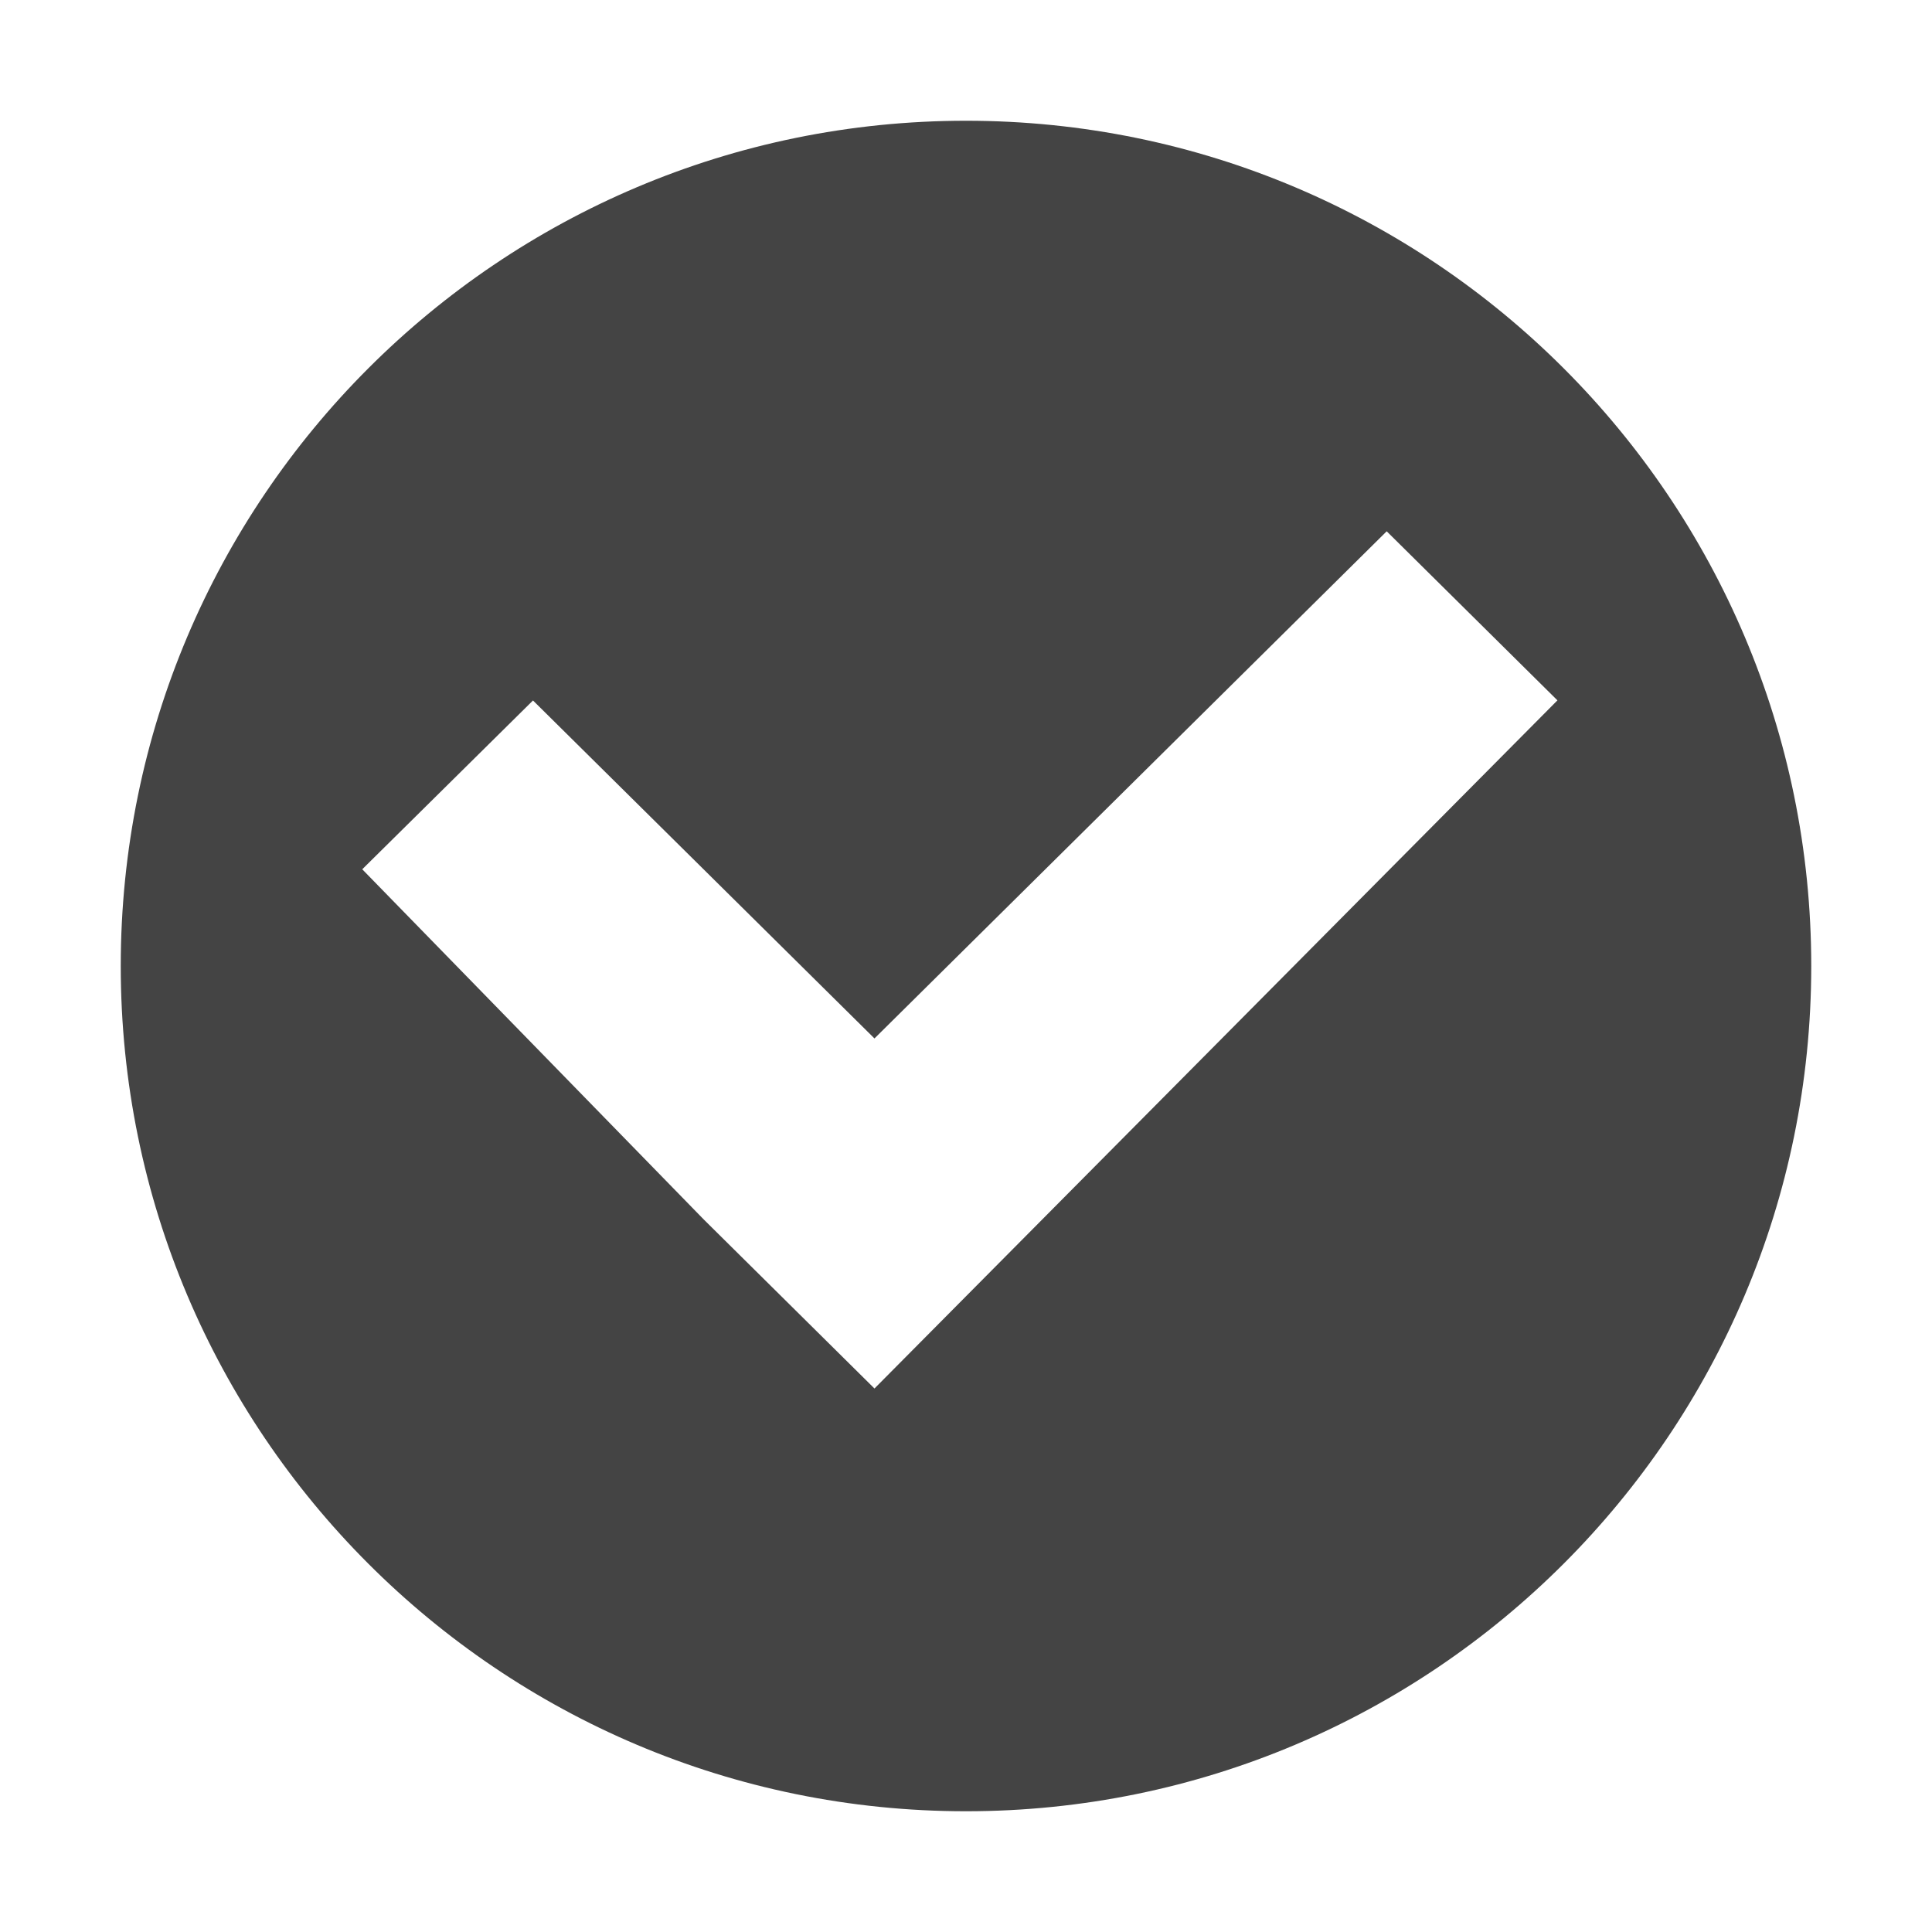
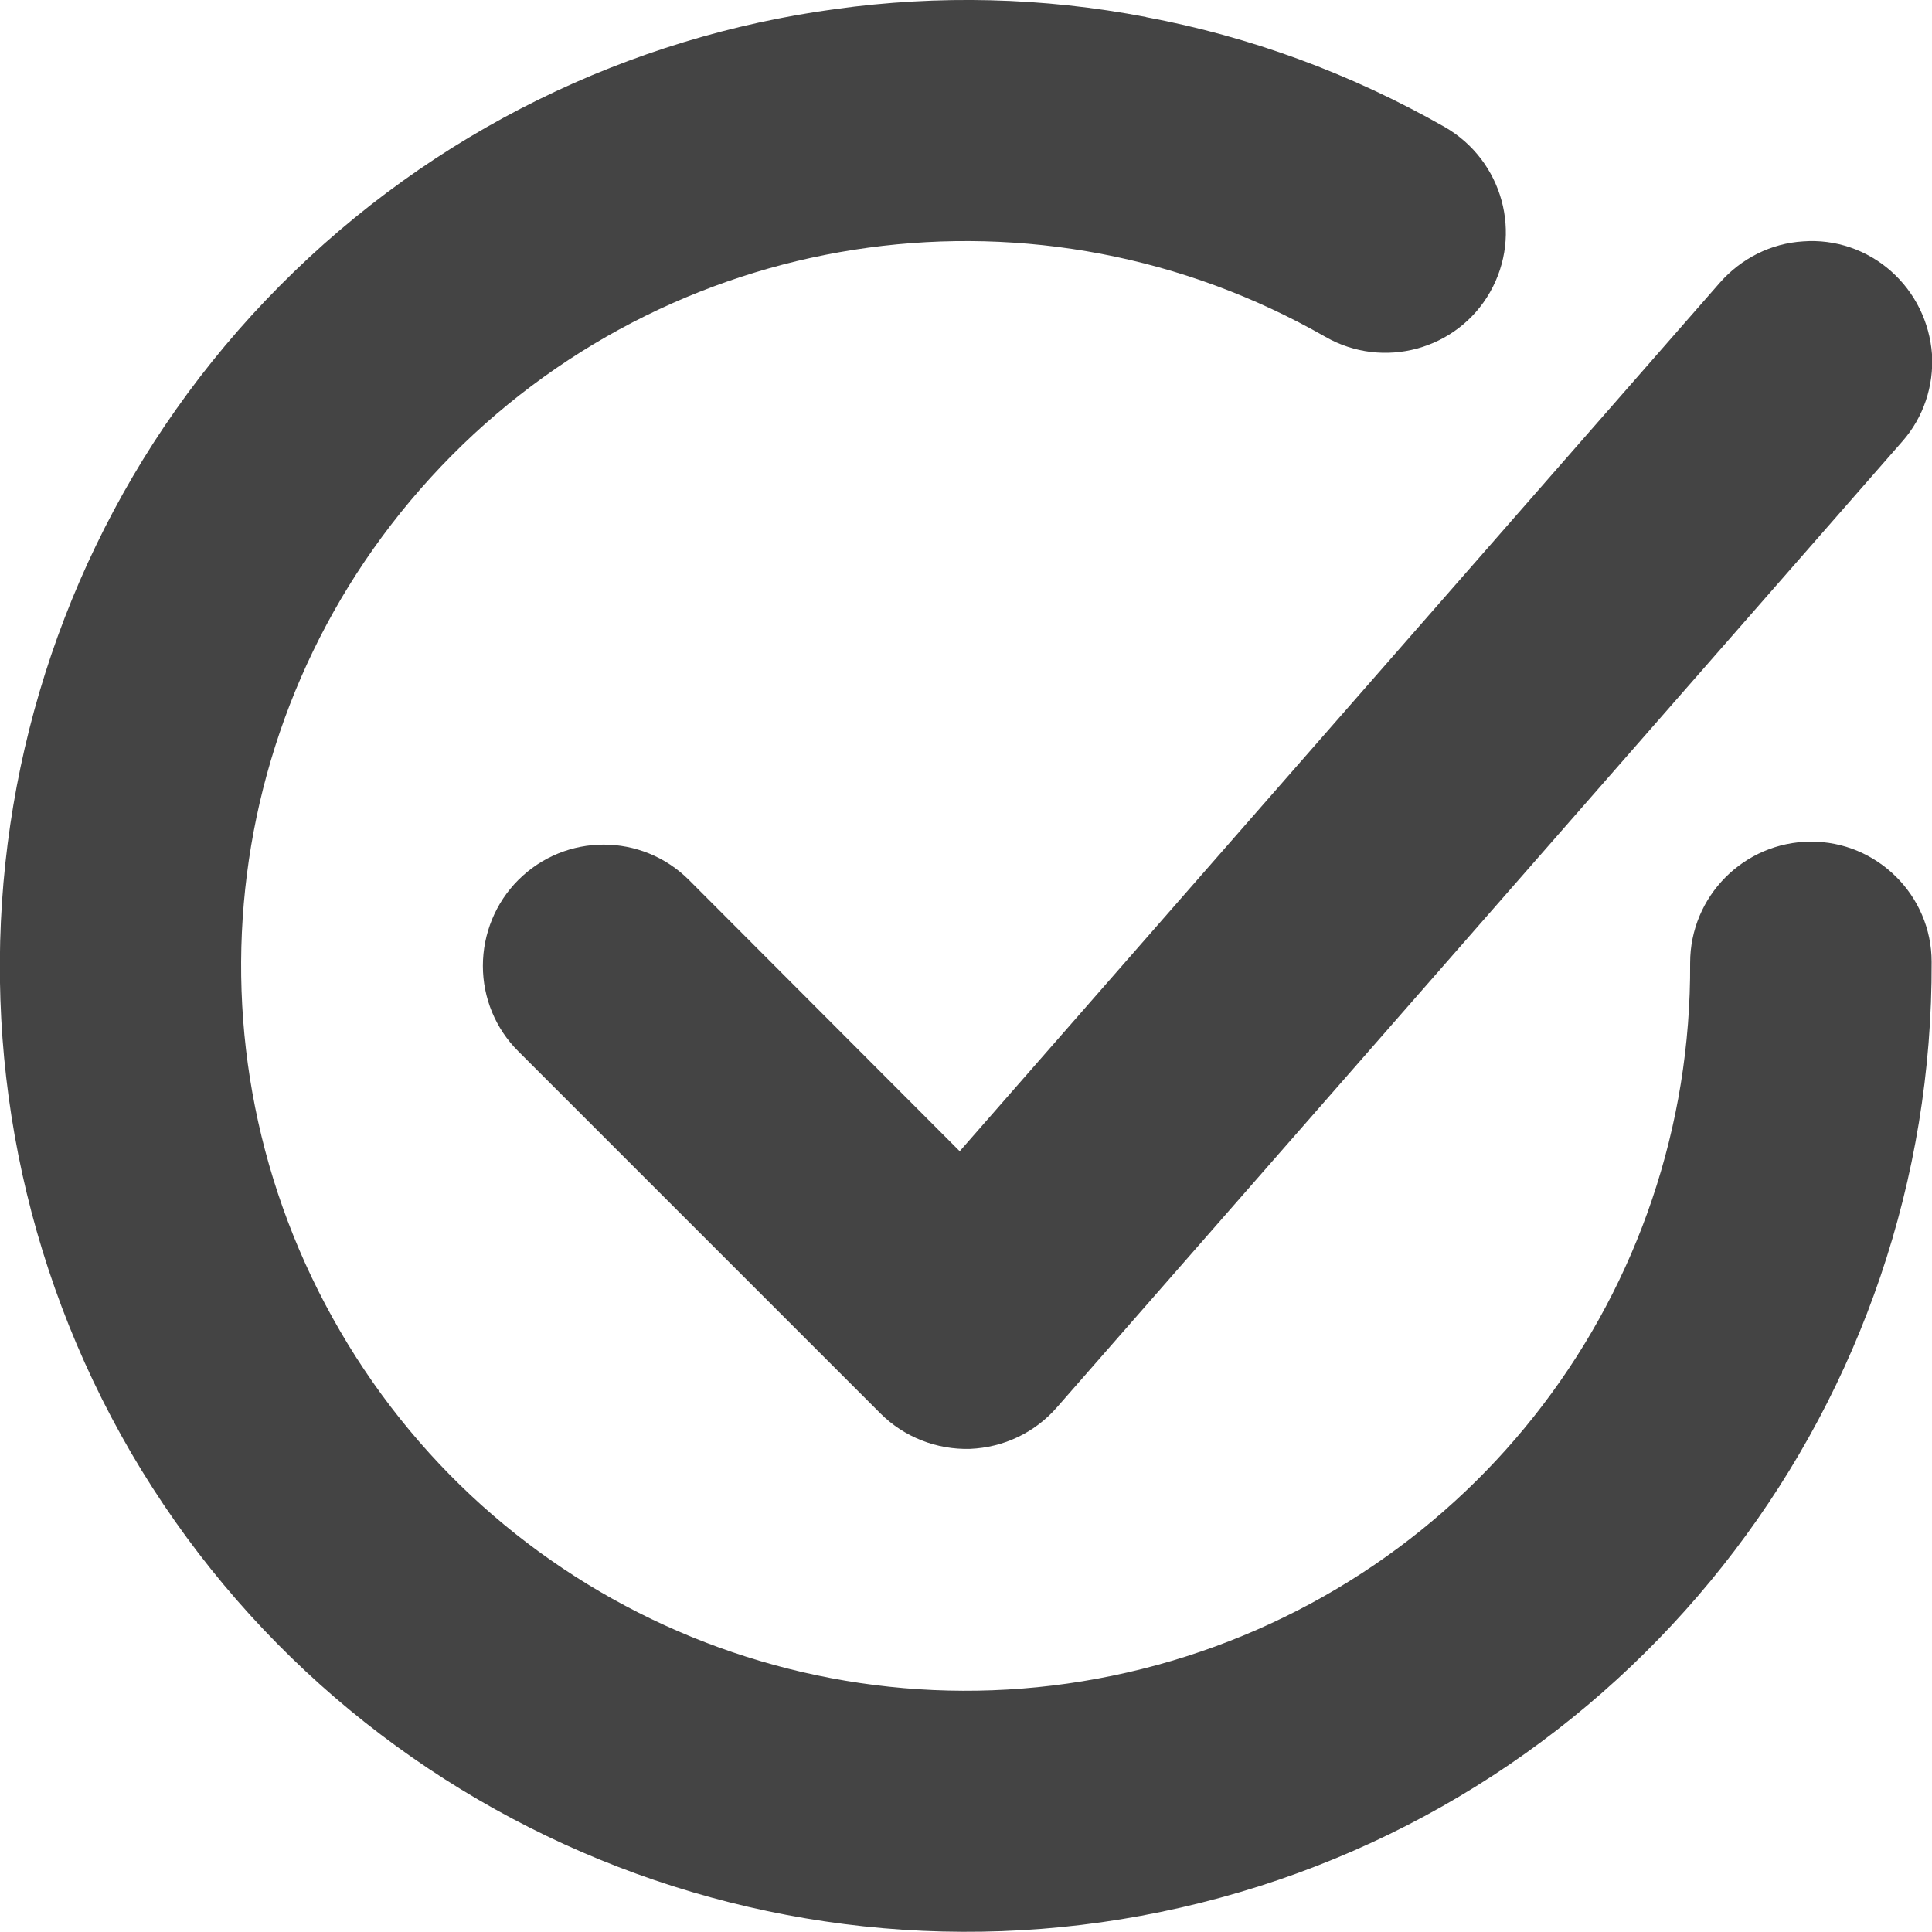
<svg xmlns="http://www.w3.org/2000/svg" version="1.1" viewBox="0 0 16 16">
-   <path d="m8 1a7 7 0 0 0-7 7 7 7 0 0 0 7 7 7 7 0 0 0 7-7 7 7 0 0 0-7-7zm3.484 3.4 1.414 1.4-5.656 5.699-1.414-1.4-2.828-2.9 1.414-1.398 2.828 2.799z" style="fill:#444" />
+   <g fill="#222" style="fill:#444">
+     <path d="m9.492 0.141c-0.852-0.164-1.723-0.184-2.574-0.066-1.699 0.23-3.328 1.008-4.602 2.293-2.547 2.566-3.051 6.539-1.23 9.664 1.824 3.121 5.527 4.637 9.02 3.684 3.488-0.949 5.906-4.133 5.891-7.75 0-0.551-0.453-1-1.004-0.996-0.551 0.004-0.996 0.453-0.996 1.004 0.016 2.723-1.793 5.098-4.418 5.816-2.625 0.715-5.395-0.418-6.762-2.766-1.371-2.352-0.996-5.316 0.922-7.25 1.914-1.93 4.875-2.336 7.238-0.984 0.477 0.273 1.09 0.109 1.363-0.371 0.273-0.48 0.105-1.09-0.375-1.367-0.781-0.445-1.617-0.75-2.473-0.91z" style="fill:#444" />
+     <path d="m15.754 3.656c0.176-0.199 0.262-0.461 0.246-0.723-0.02-0.266-0.141-0.512-0.34-0.688-0.199-0.176-0.461-0.266-0.727-0.246-0.266 0.016-0.512 0.141-0.688 0.34l-6.297 7.195-2.242-2.246c-0.391-0.391-1.023-0.391-1.414 0-0.188 0.188-0.293 0.445-0.293 0.711s0.105 0.52 0.293 0.707l3 3c0.195 0.195 0.465 0.301 0.742 0.293 0.277-0.012 0.535-0.133 0.719-0.344z" style="fill:#444" />
+   </g>
</svg>
